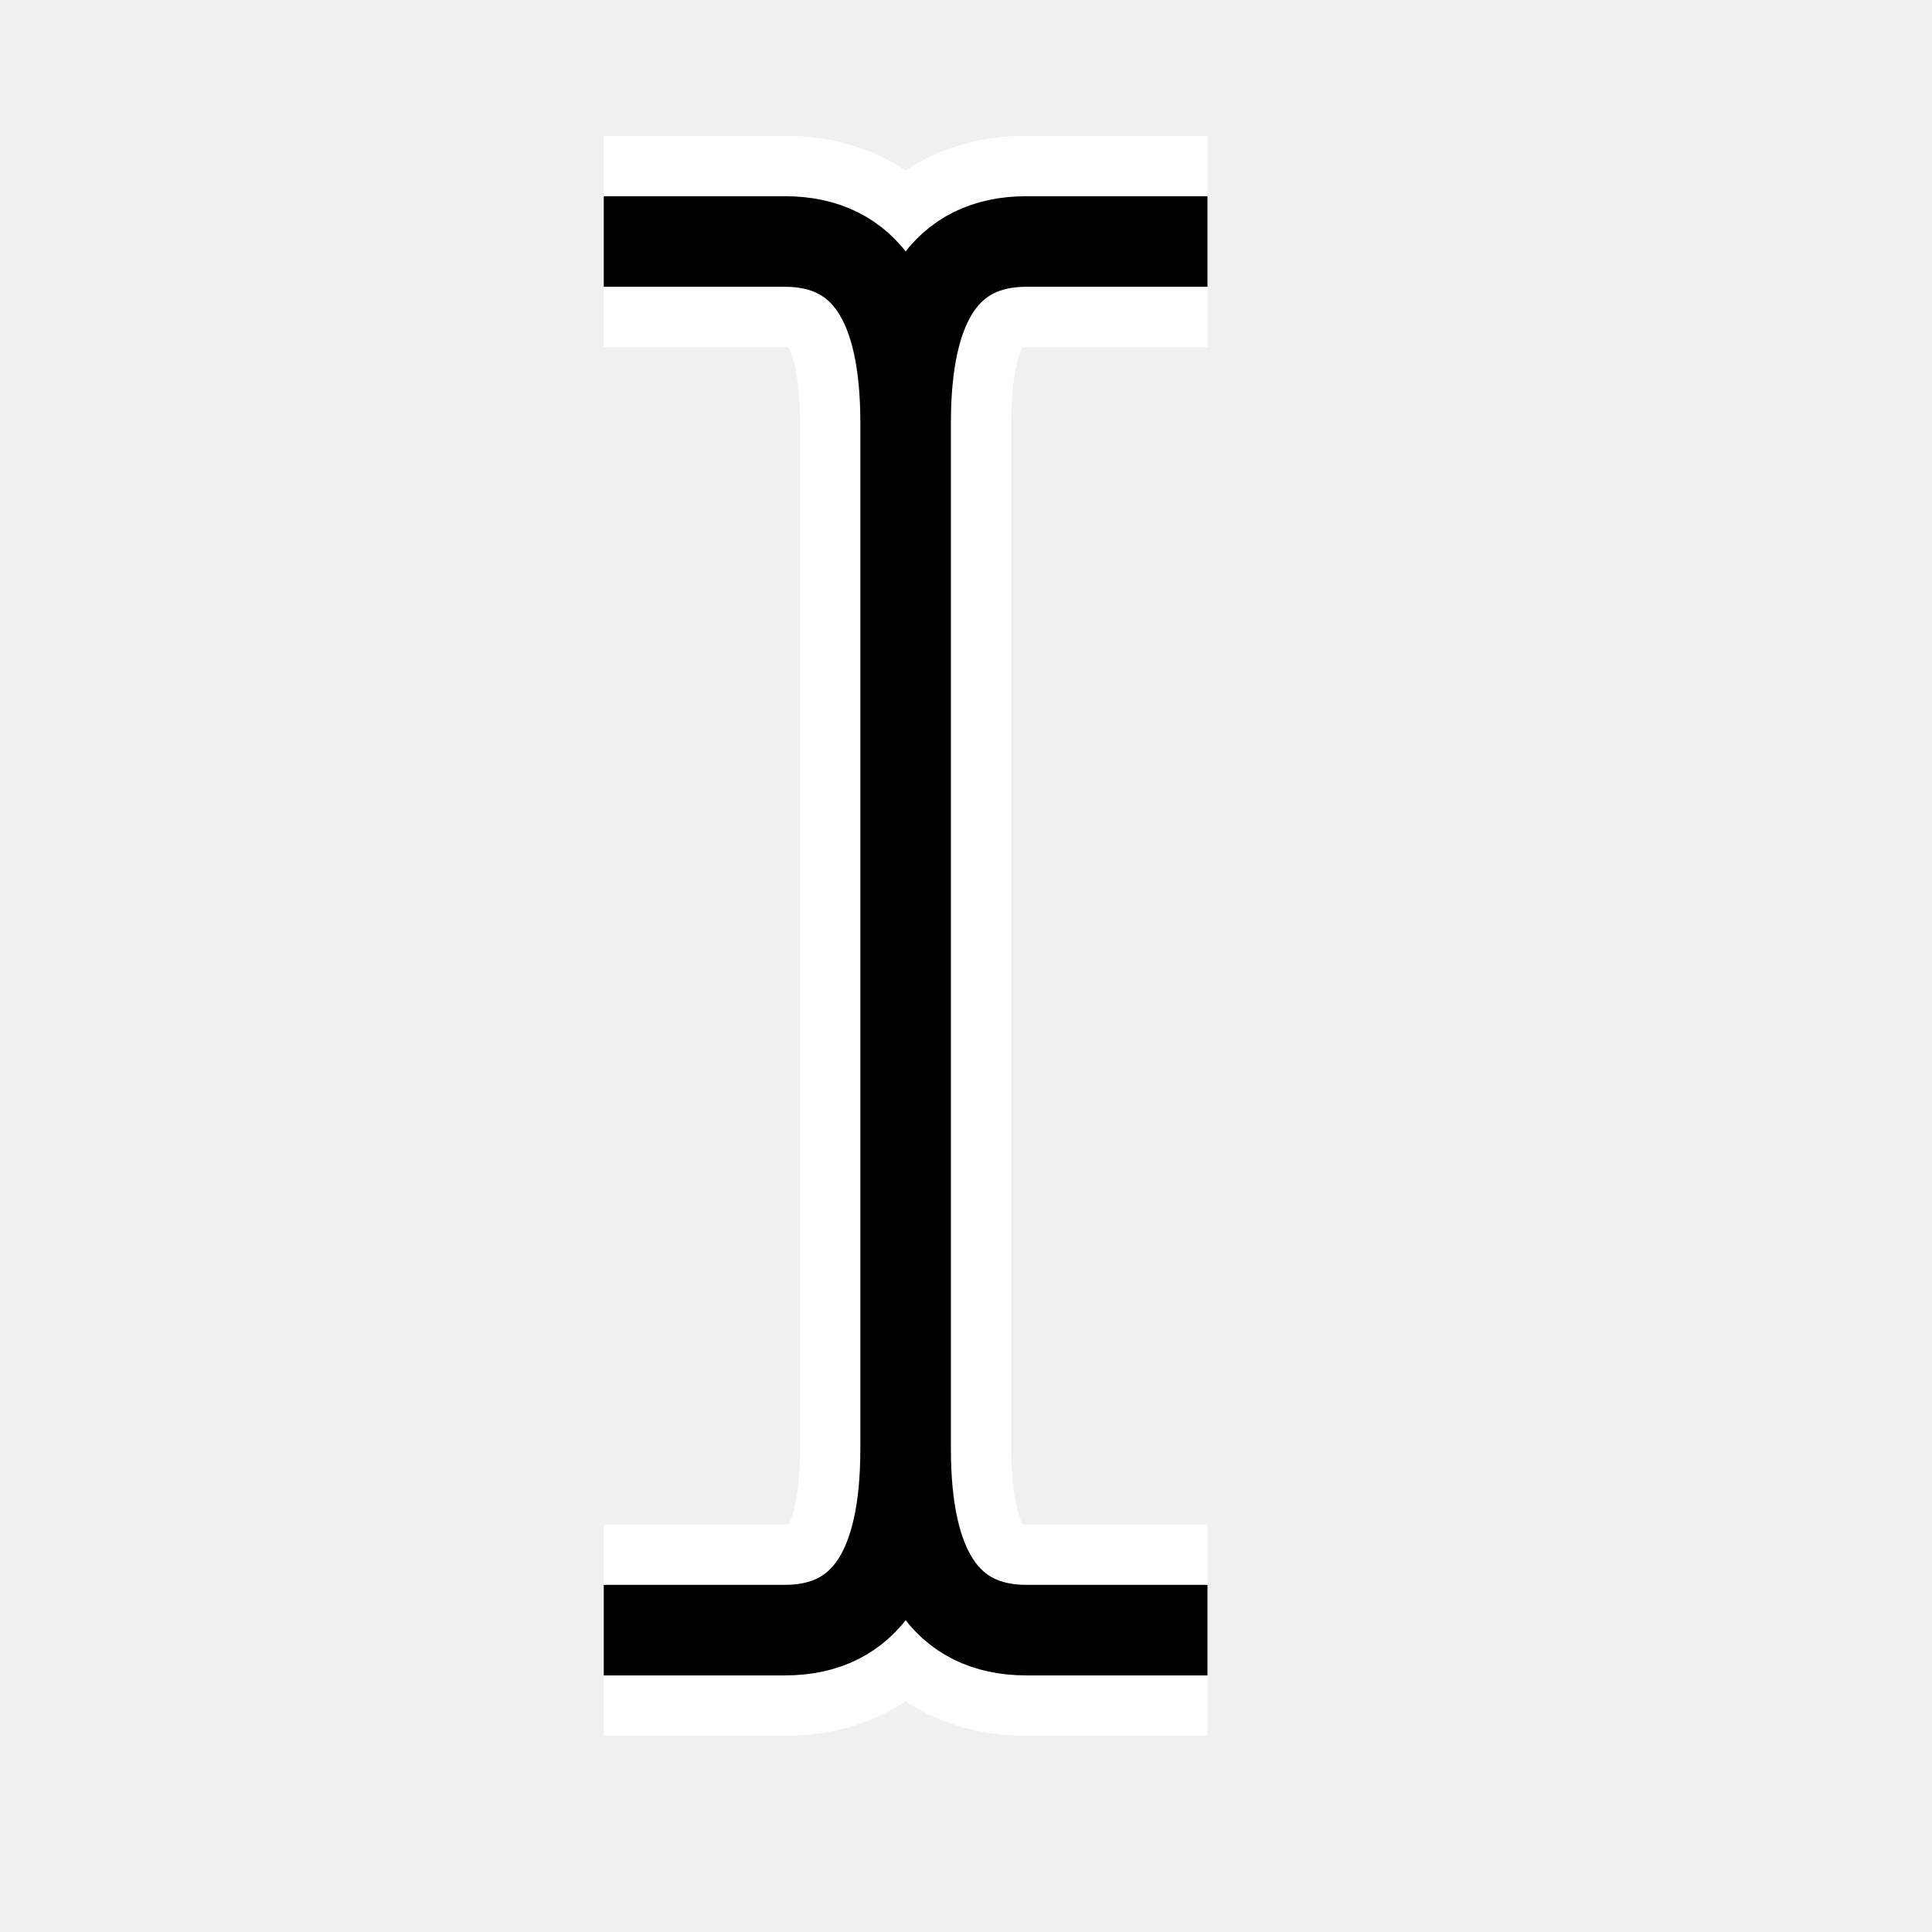
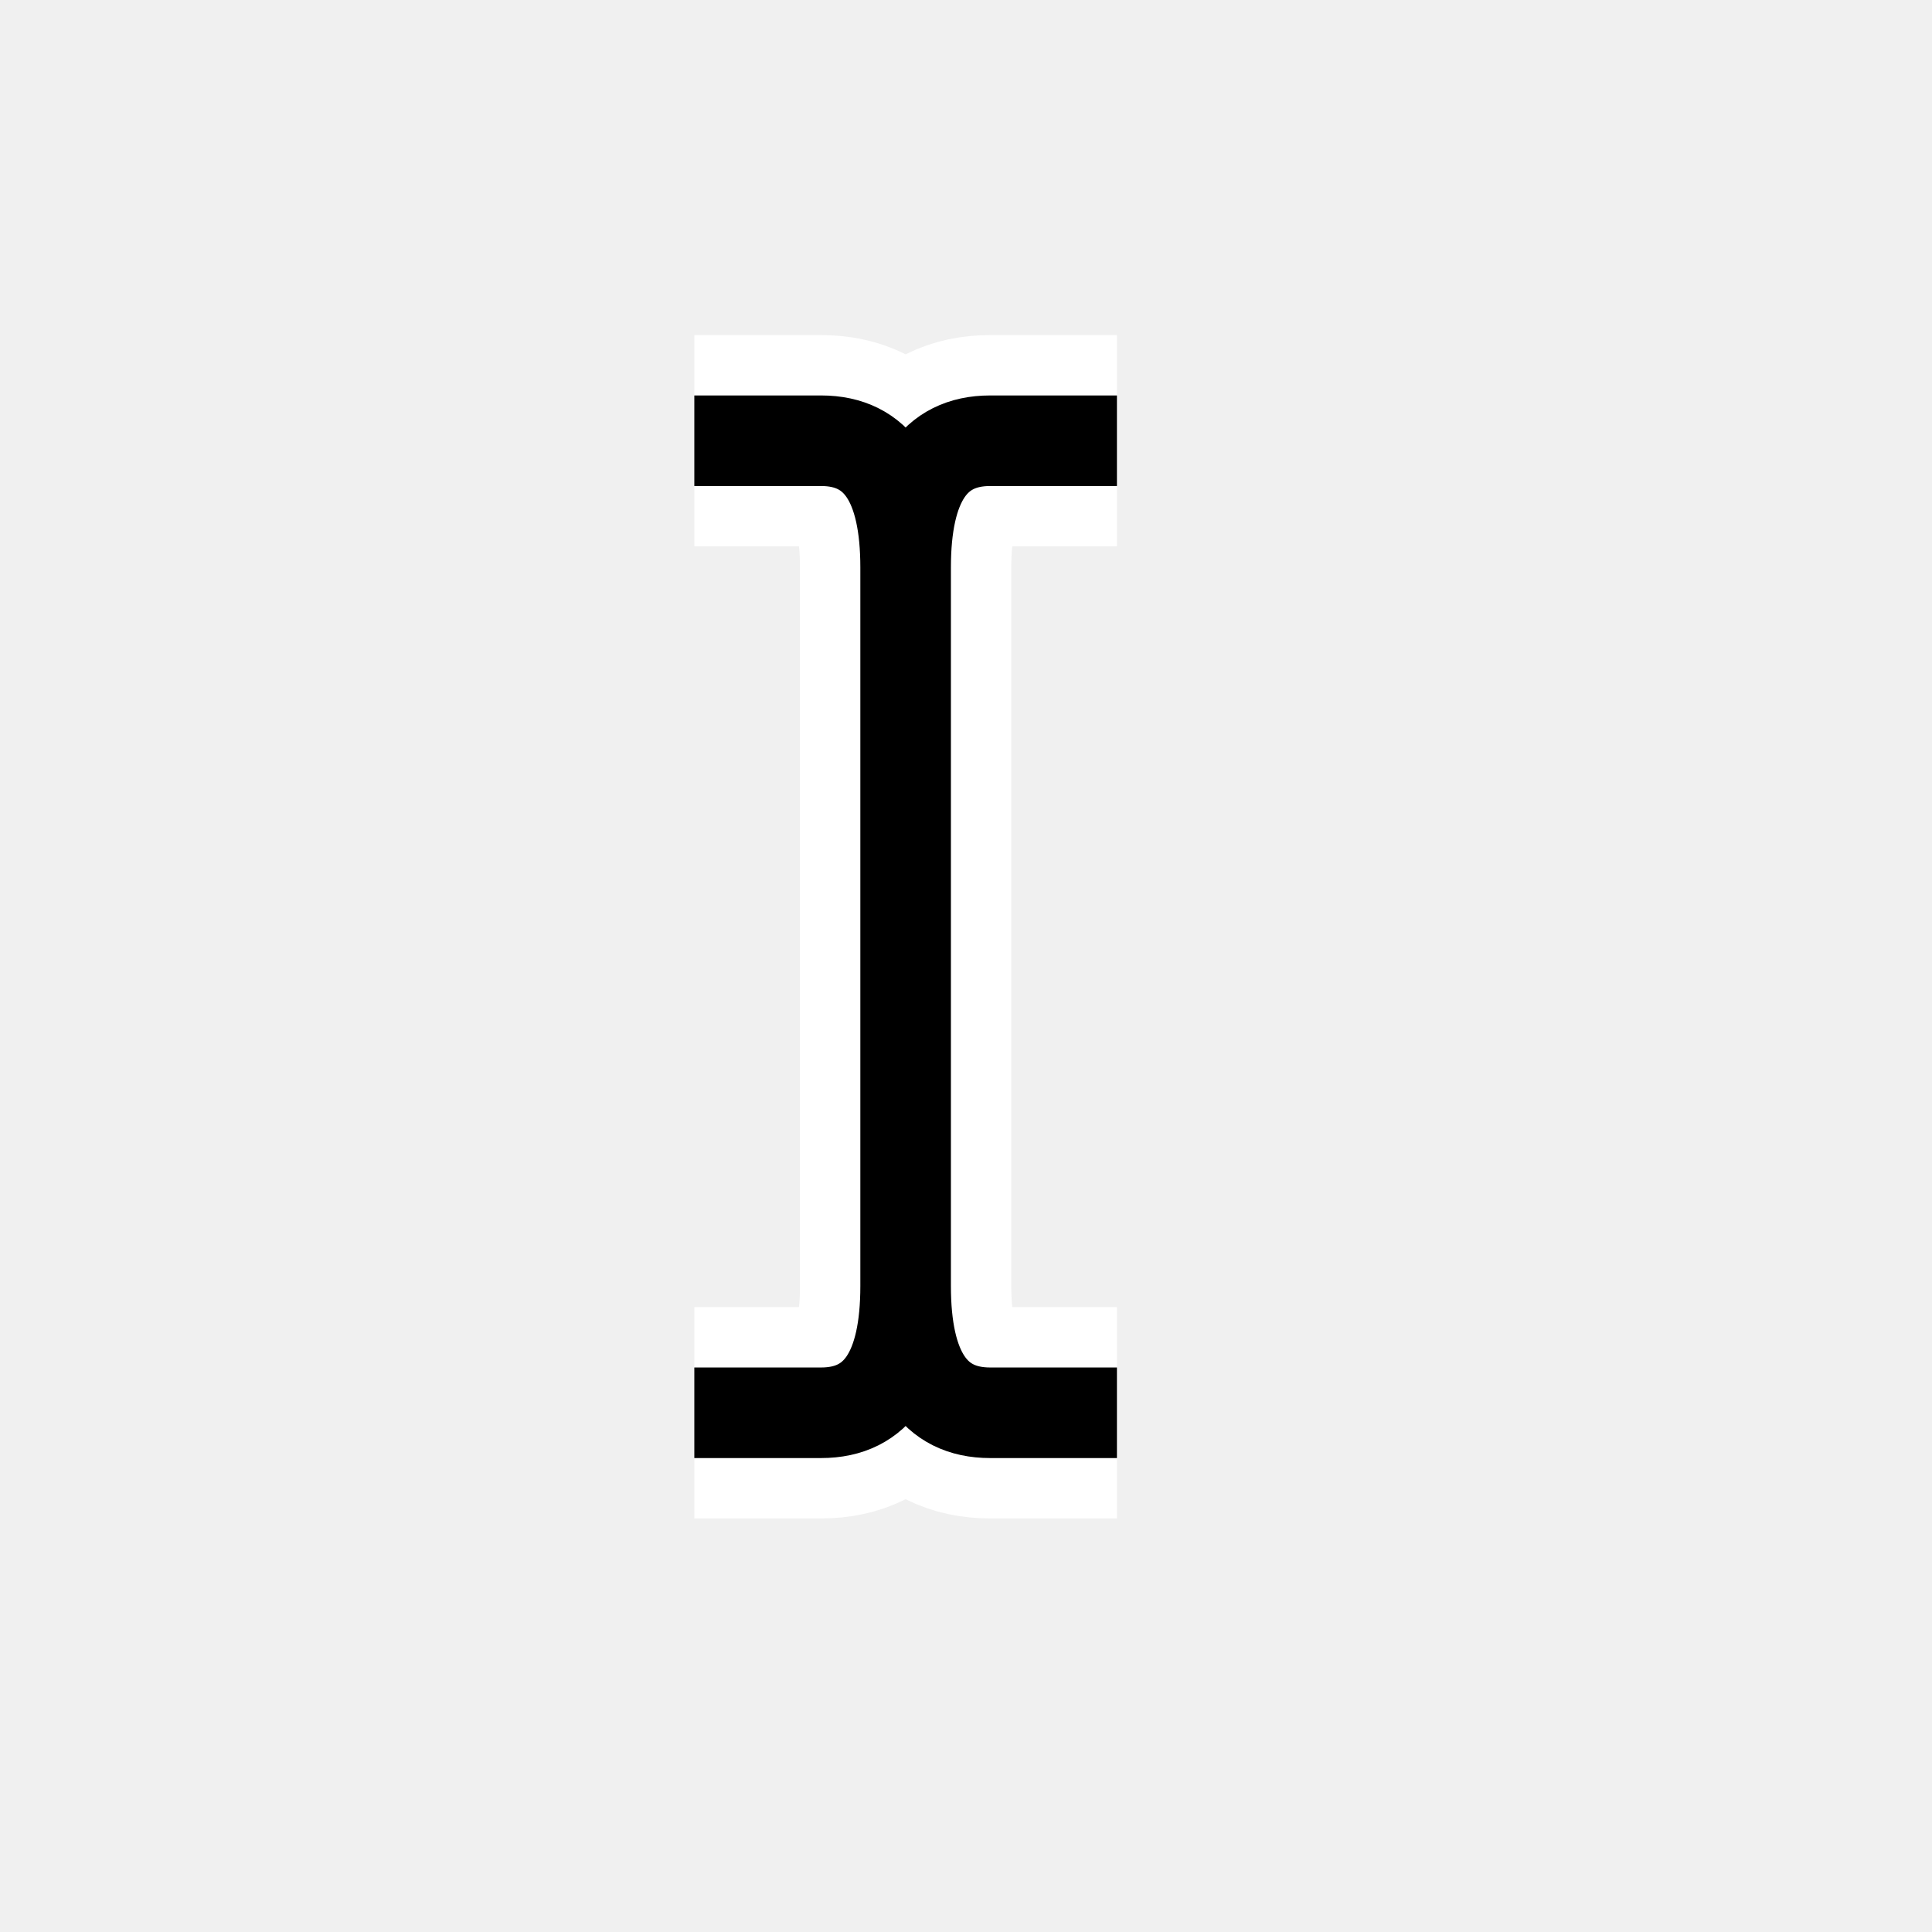
<svg xmlns="http://www.w3.org/2000/svg" width="32" height="32" viewBox="0 0 32 32" data-hot-x="15" data-hot-y="15">
-   <path d="M10 4 H13 Q15 4 15 7 Q15 4 17 4 H20 M15 7 V24 M10 27 H13 Q15 27 15 24 Q15 27 17 27 H20" fill="none" stroke="white" stroke-width="3.5" />
-   <path d="M10 4 H13 Q15 4 15 7 Q15 4 17 4 H20 M15 7 V24 M10 27 H13 Q15 27 15 24 Q15 27 17 27 H20" fill="none" stroke="black" stroke-width="1.5" />
+   <g transform="translate(15 15) scale(0.7) translate(-15 -15)">
+     <path d="M10 4 H13 Q15 4 15 7 Q15 4 17 4 H20 M15 7 V24 M10 27 H13 Q15 27 15 24 Q15 27 17 27 H20" fill="none" stroke="white" stroke-width="5" />
+     <path d="M10 4 H13 Q15 4 15 7 Q15 4 17 4 H20 M15 7 V24 M10 27 H13 Q15 27 15 24 Q15 27 17 27 H20" fill="none" stroke="black" stroke-width="2.143" />
+   </g>
</svg>
